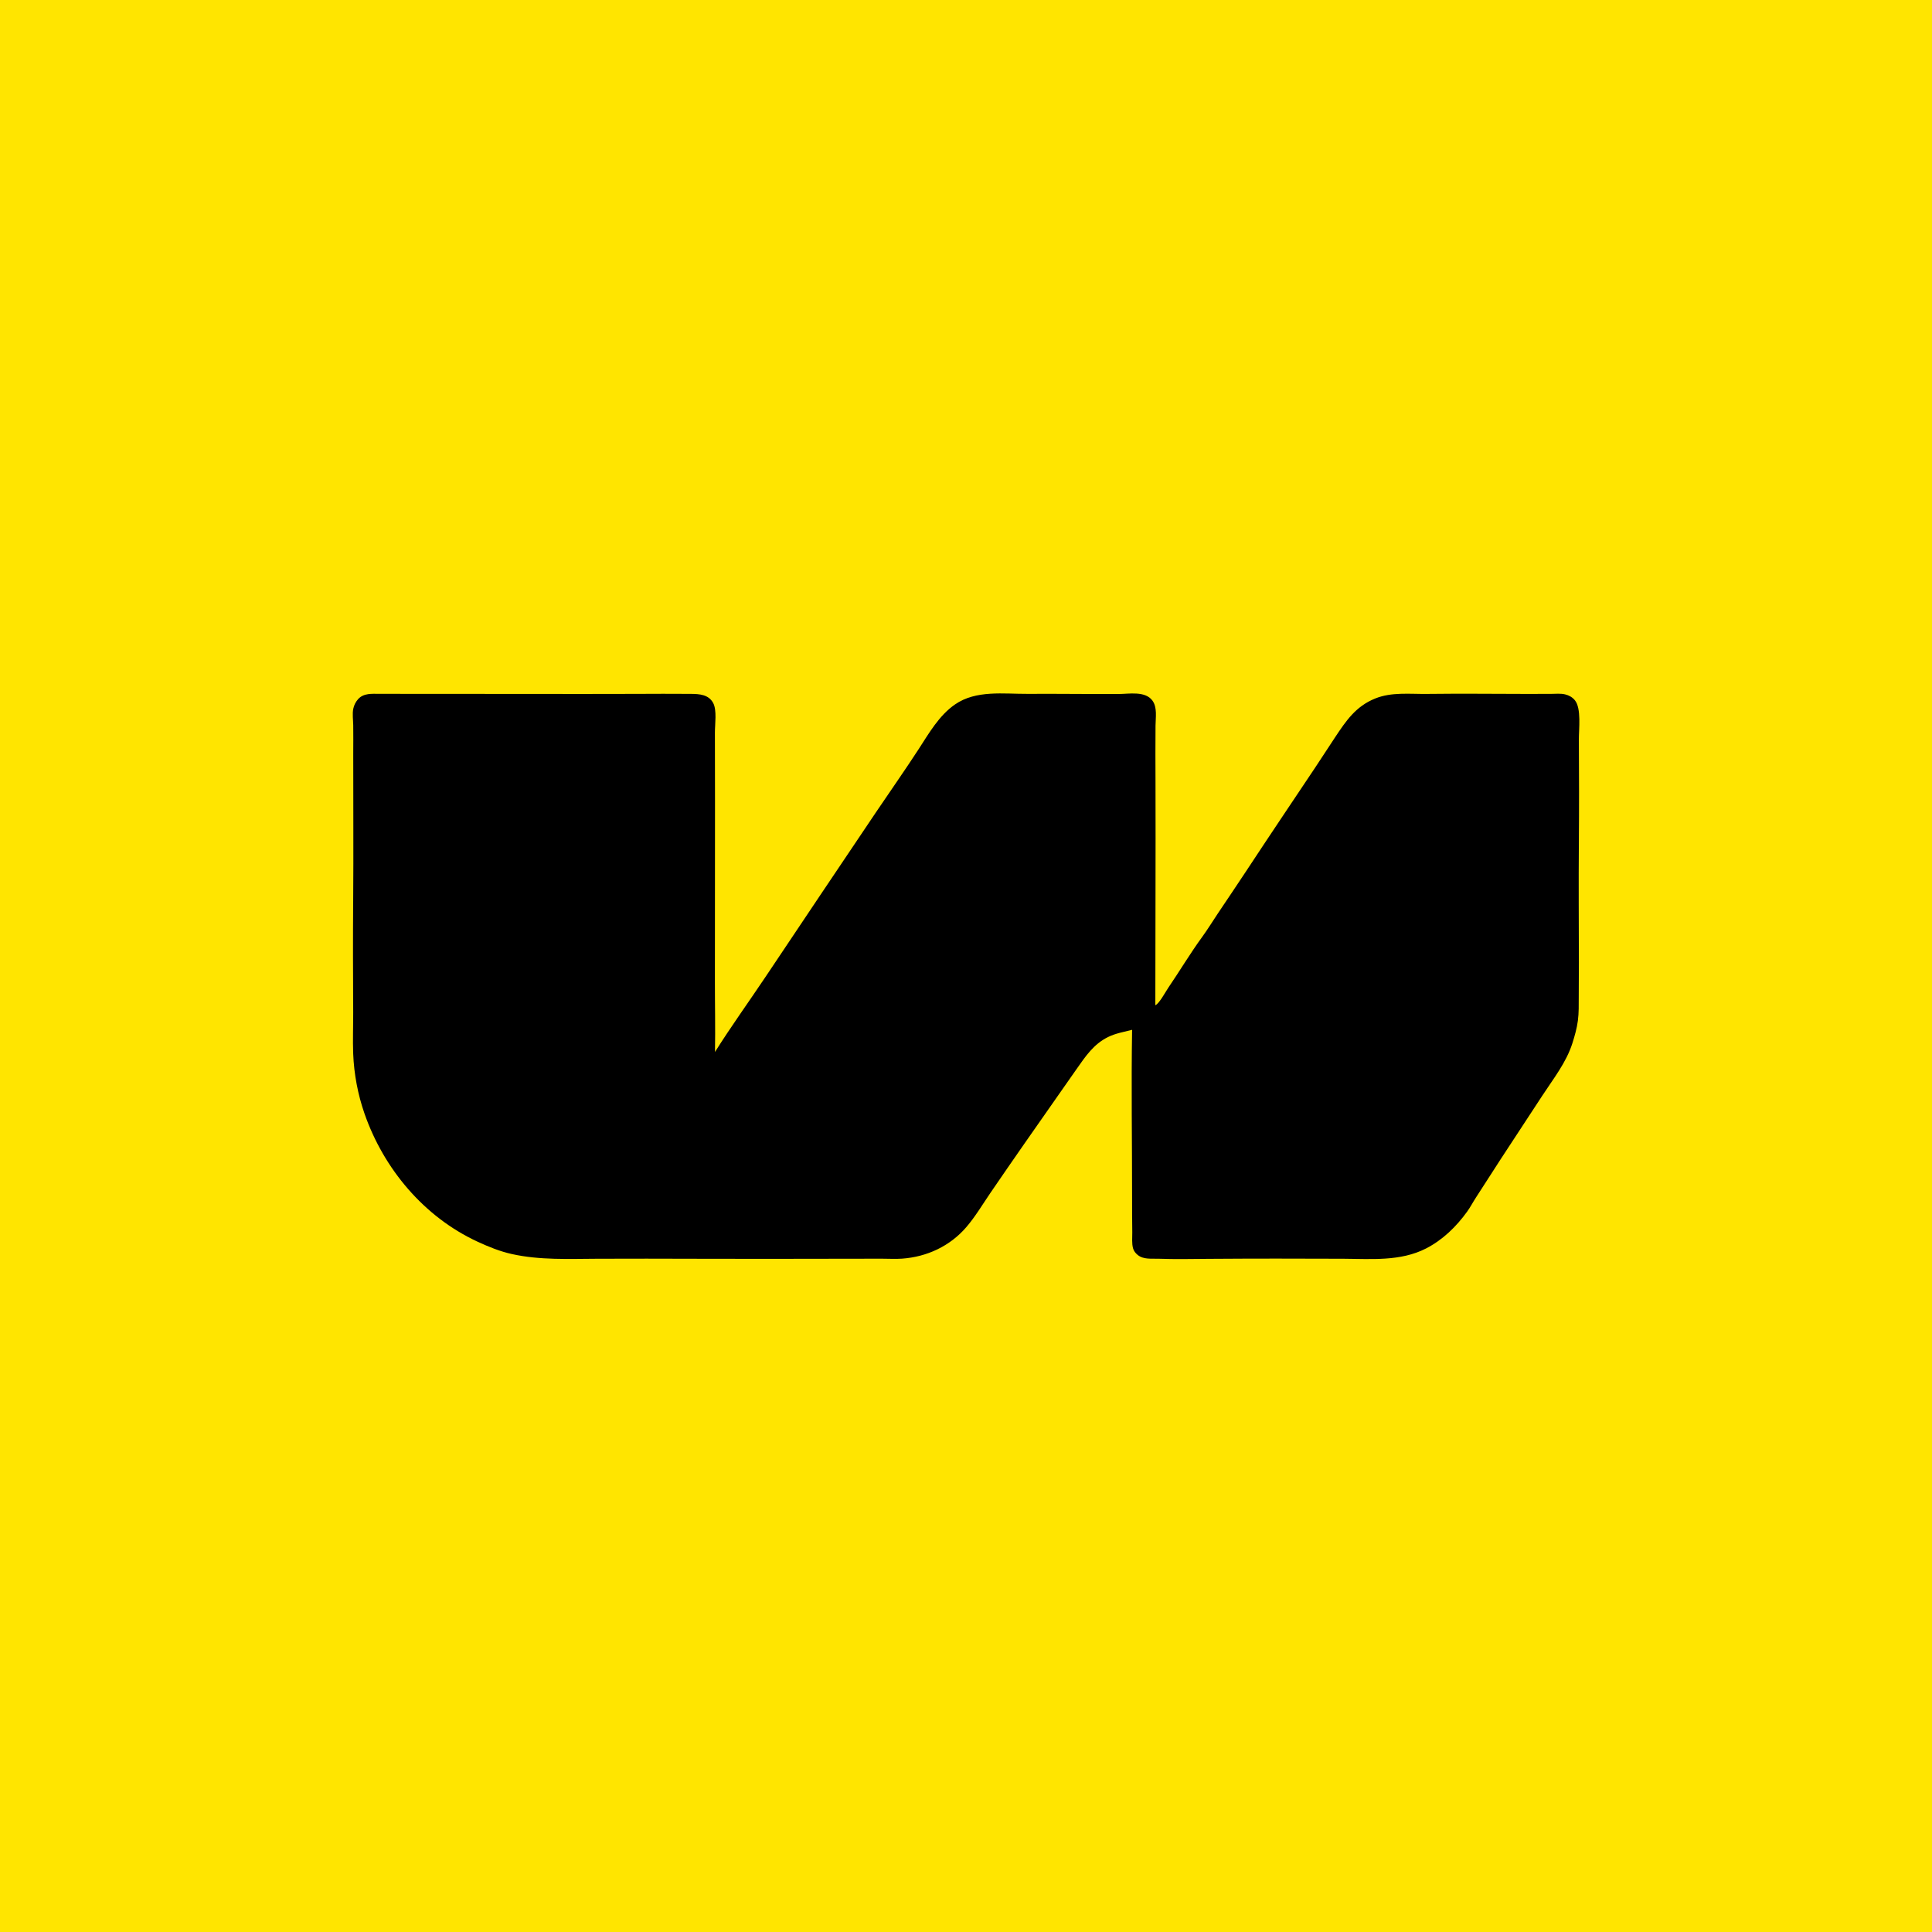
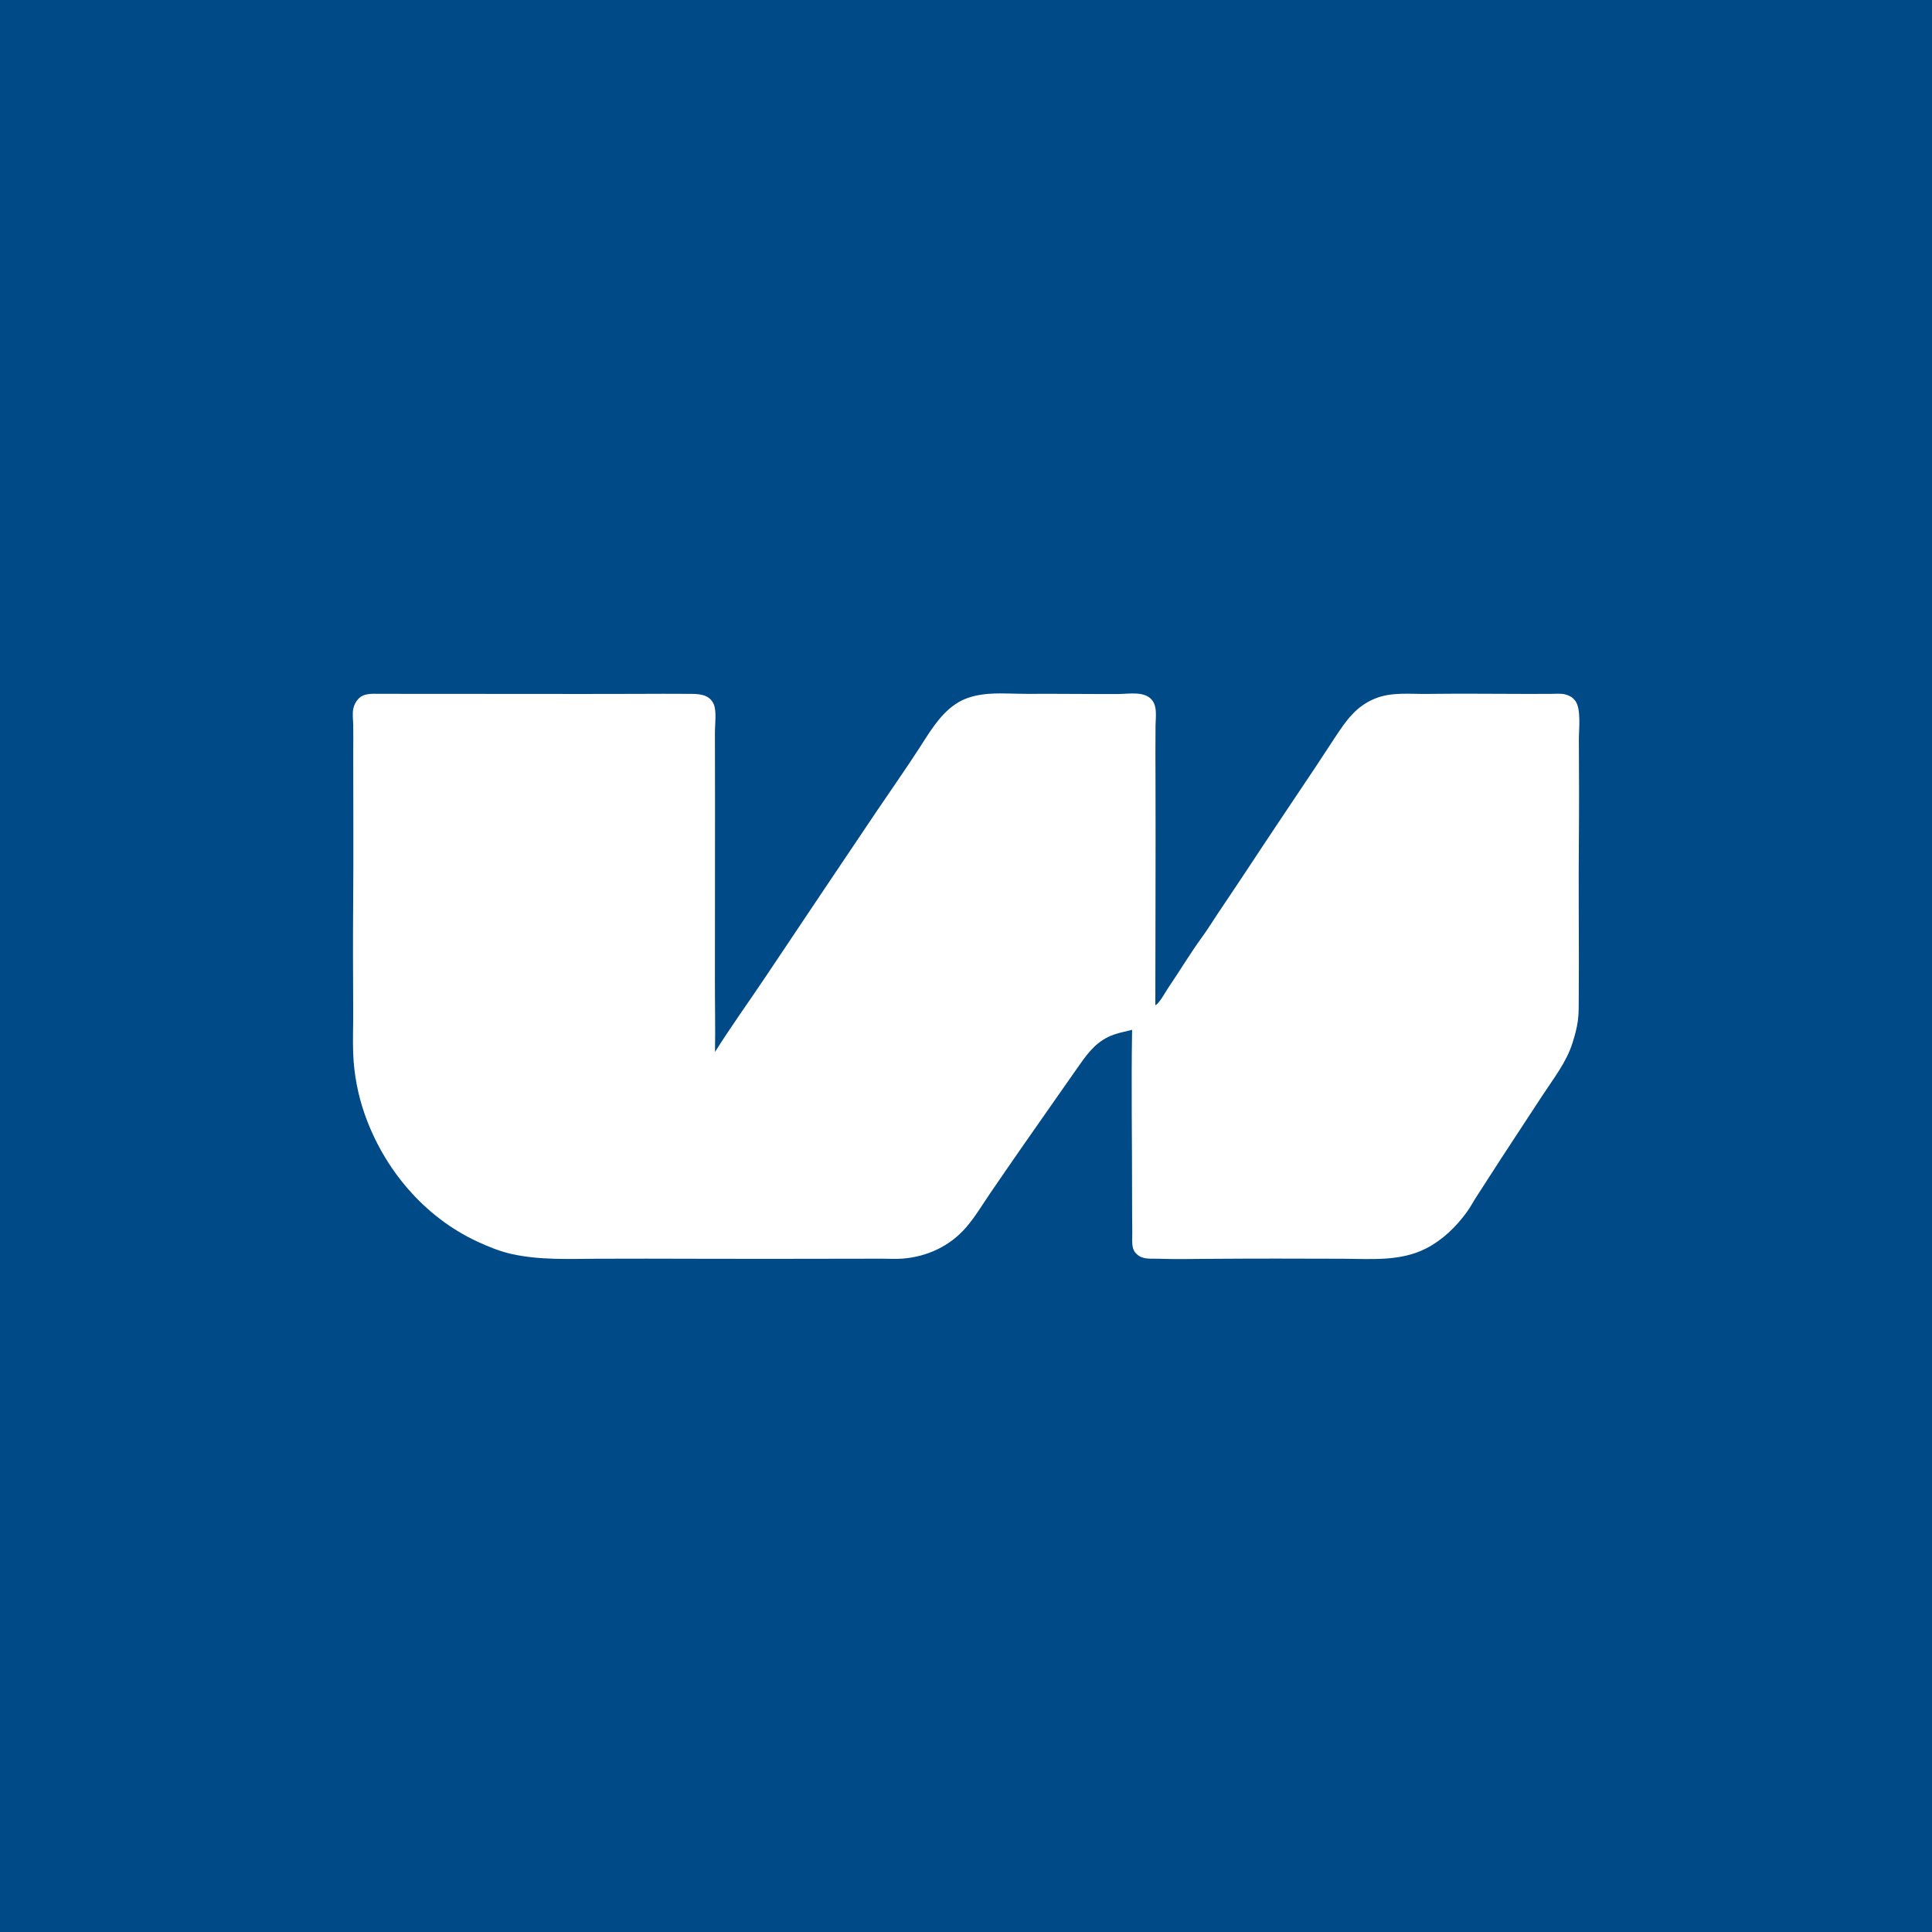
<svg xmlns="http://www.w3.org/2000/svg" viewBox="0 0 1080 1080">
  <defs>
    <style>
-       .cls-1{fill:#ffe500}
-       .cls-2{fill:#000000}
+       .cls-1{fill:#004b87}
+       .cls-2{fill:#ffffff}
    </style>
  </defs>
  <g id="Layer_1" data-name="Layer 1">
    <path d="M0 0 L1080.45 0 L1080.45 1080 L0 1080 Z" class="cls-1" />
    <path d="M399.683 588.054 C408.726 573.703 418.674 559.919 428.101 545.828 C448.583 515.214 469.086 484.608 489.677 454.062 C497.571 442.352 505.72 430.787 513.417 418.948 C519.253 409.971 524.919 399.945 533.891 393.761 C545.68 385.634 560.972 387.957 574.487 387.873 C591.425 387.766 608.364 388.028 625.301 387.954 C631.167 387.928 640.132 386.135 644.186 391.6 C647.02 395.42 645.992 401.136 645.947 405.614 C645.839 416.161 645.901 426.718 645.934 437.265 C646.066 478.82 645.841 520.38 645.836 561.928 C647.928 561.194 651.648 554.261 653.103 552.127 C659.472 542.79 665.295 532.996 671.95 523.857 C675.08 519.559 677.844 515.039 680.796 510.622 C686.056 502.752 691.375 494.93 696.58 487.022 C709.33 467.649 722.278 448.387 735.175 429.111 C738.921 423.512 742.542 417.825 746.28 412.217 C752.501 402.882 757.857 394.881 768.701 390.482 C777.876 386.761 787.989 388.02 797.649 387.904 C816.09 387.682 834.544 387.865 852.986 387.904 C857.651 387.913 862.316 387.9 866.981 387.88 C869.542 387.87 872.419 387.55 874.921 388.165 C877.066 388.693 878.915 389.695 880.338 391.416 C884.09 395.955 882.558 407.547 882.597 413.456 C882.723 432.685 882.751 451.932 882.591 471.16 C882.405 493.479 882.577 515.806 882.601 538.124 C882.607 544.44 882.568 550.756 882.531 557.072 C882.504 561.61 882.64 566.095 882.038 570.608 C881.469 574.877 880.284 579.037 878.99 583.132 C875.557 593.996 868.185 603.225 862.036 612.667 C854.327 624.505 846.575 636.307 838.812 648.109 C834.204 655.114 829.802 662.25 825.184 669.247 C823.447 671.878 822.012 674.705 820.168 677.266 C814.106 685.683 806.455 693.143 797.176 697.895 C782.835 705.24 766.507 703.714 750.93 703.646 C725.888 703.537 700.828 703.517 675.786 703.699 C666.413 703.768 656.948 703.973 647.581 703.641 C643.69 703.503 639.234 704.174 635.987 701.532 C634.831 700.591 633.828 699.379 633.416 697.929 C632.592 695.029 632.995 691.936 632.954 688.949 C632.864 682.416 632.833 675.891 632.838 669.357 C632.864 638.138 632.327 606.875 632.849 575.662 C628.302 576.86 623.758 577.579 619.483 579.67 C611.346 583.65 606.811 590.498 601.782 597.657 C598.241 602.699 594.718 607.752 591.181 612.798 C578.596 630.752 566.013 648.732 553.65 666.838 C549.292 673.22 545.197 680.131 540.158 685.996 C531.026 696.624 518.12 702.598 504.276 703.592 C500.506 703.862 496.646 703.599 492.866 703.613 C484.253 703.645 475.641 703.63 467.028 703.65 C441.048 703.71 415.064 703.743 389.084 703.655 C370.711 703.592 352.335 703.569 333.962 703.643 C318.014 703.706 301.824 704.506 286.145 701.024 C279.489 699.546 273.134 696.968 266.961 694.113 C237.09 680.299 214.555 653.481 203.777 622.561 C200.05 611.871 197.886 600.417 197.441 589.094 C197.137 581.358 197.479 573.582 197.441 565.841 C197.34 545.032 197.257 524.208 197.43 503.399 C197.657 476.059 197.433 448.705 197.465 421.363 C197.471 416.056 197.545 410.736 197.46 405.43 C197.413 402.484 196.893 399.079 197.484 396.184 C197.882 394.231 198.826 392.359 200.144 390.871 C203.256 387.357 207.941 387.848 212.189 387.858 C221.448 387.878 230.706 387.882 239.965 387.872 C278.363 387.831 316.763 388.014 355.16 387.884 C365.491 387.849 375.836 387.786 386.165 387.881 C390.996 387.925 396.133 388.216 398.693 393.025 C400.813 397.006 399.63 404.895 399.644 409.437 C399.686 422.356 399.705 435.275 399.698 448.194 C399.681 481.496 399.689 514.798 399.64 548.1 C399.62 561.414 399.927 574.746 399.683 588.054 Z" class="cls-2" />
  </g>
</svg>
